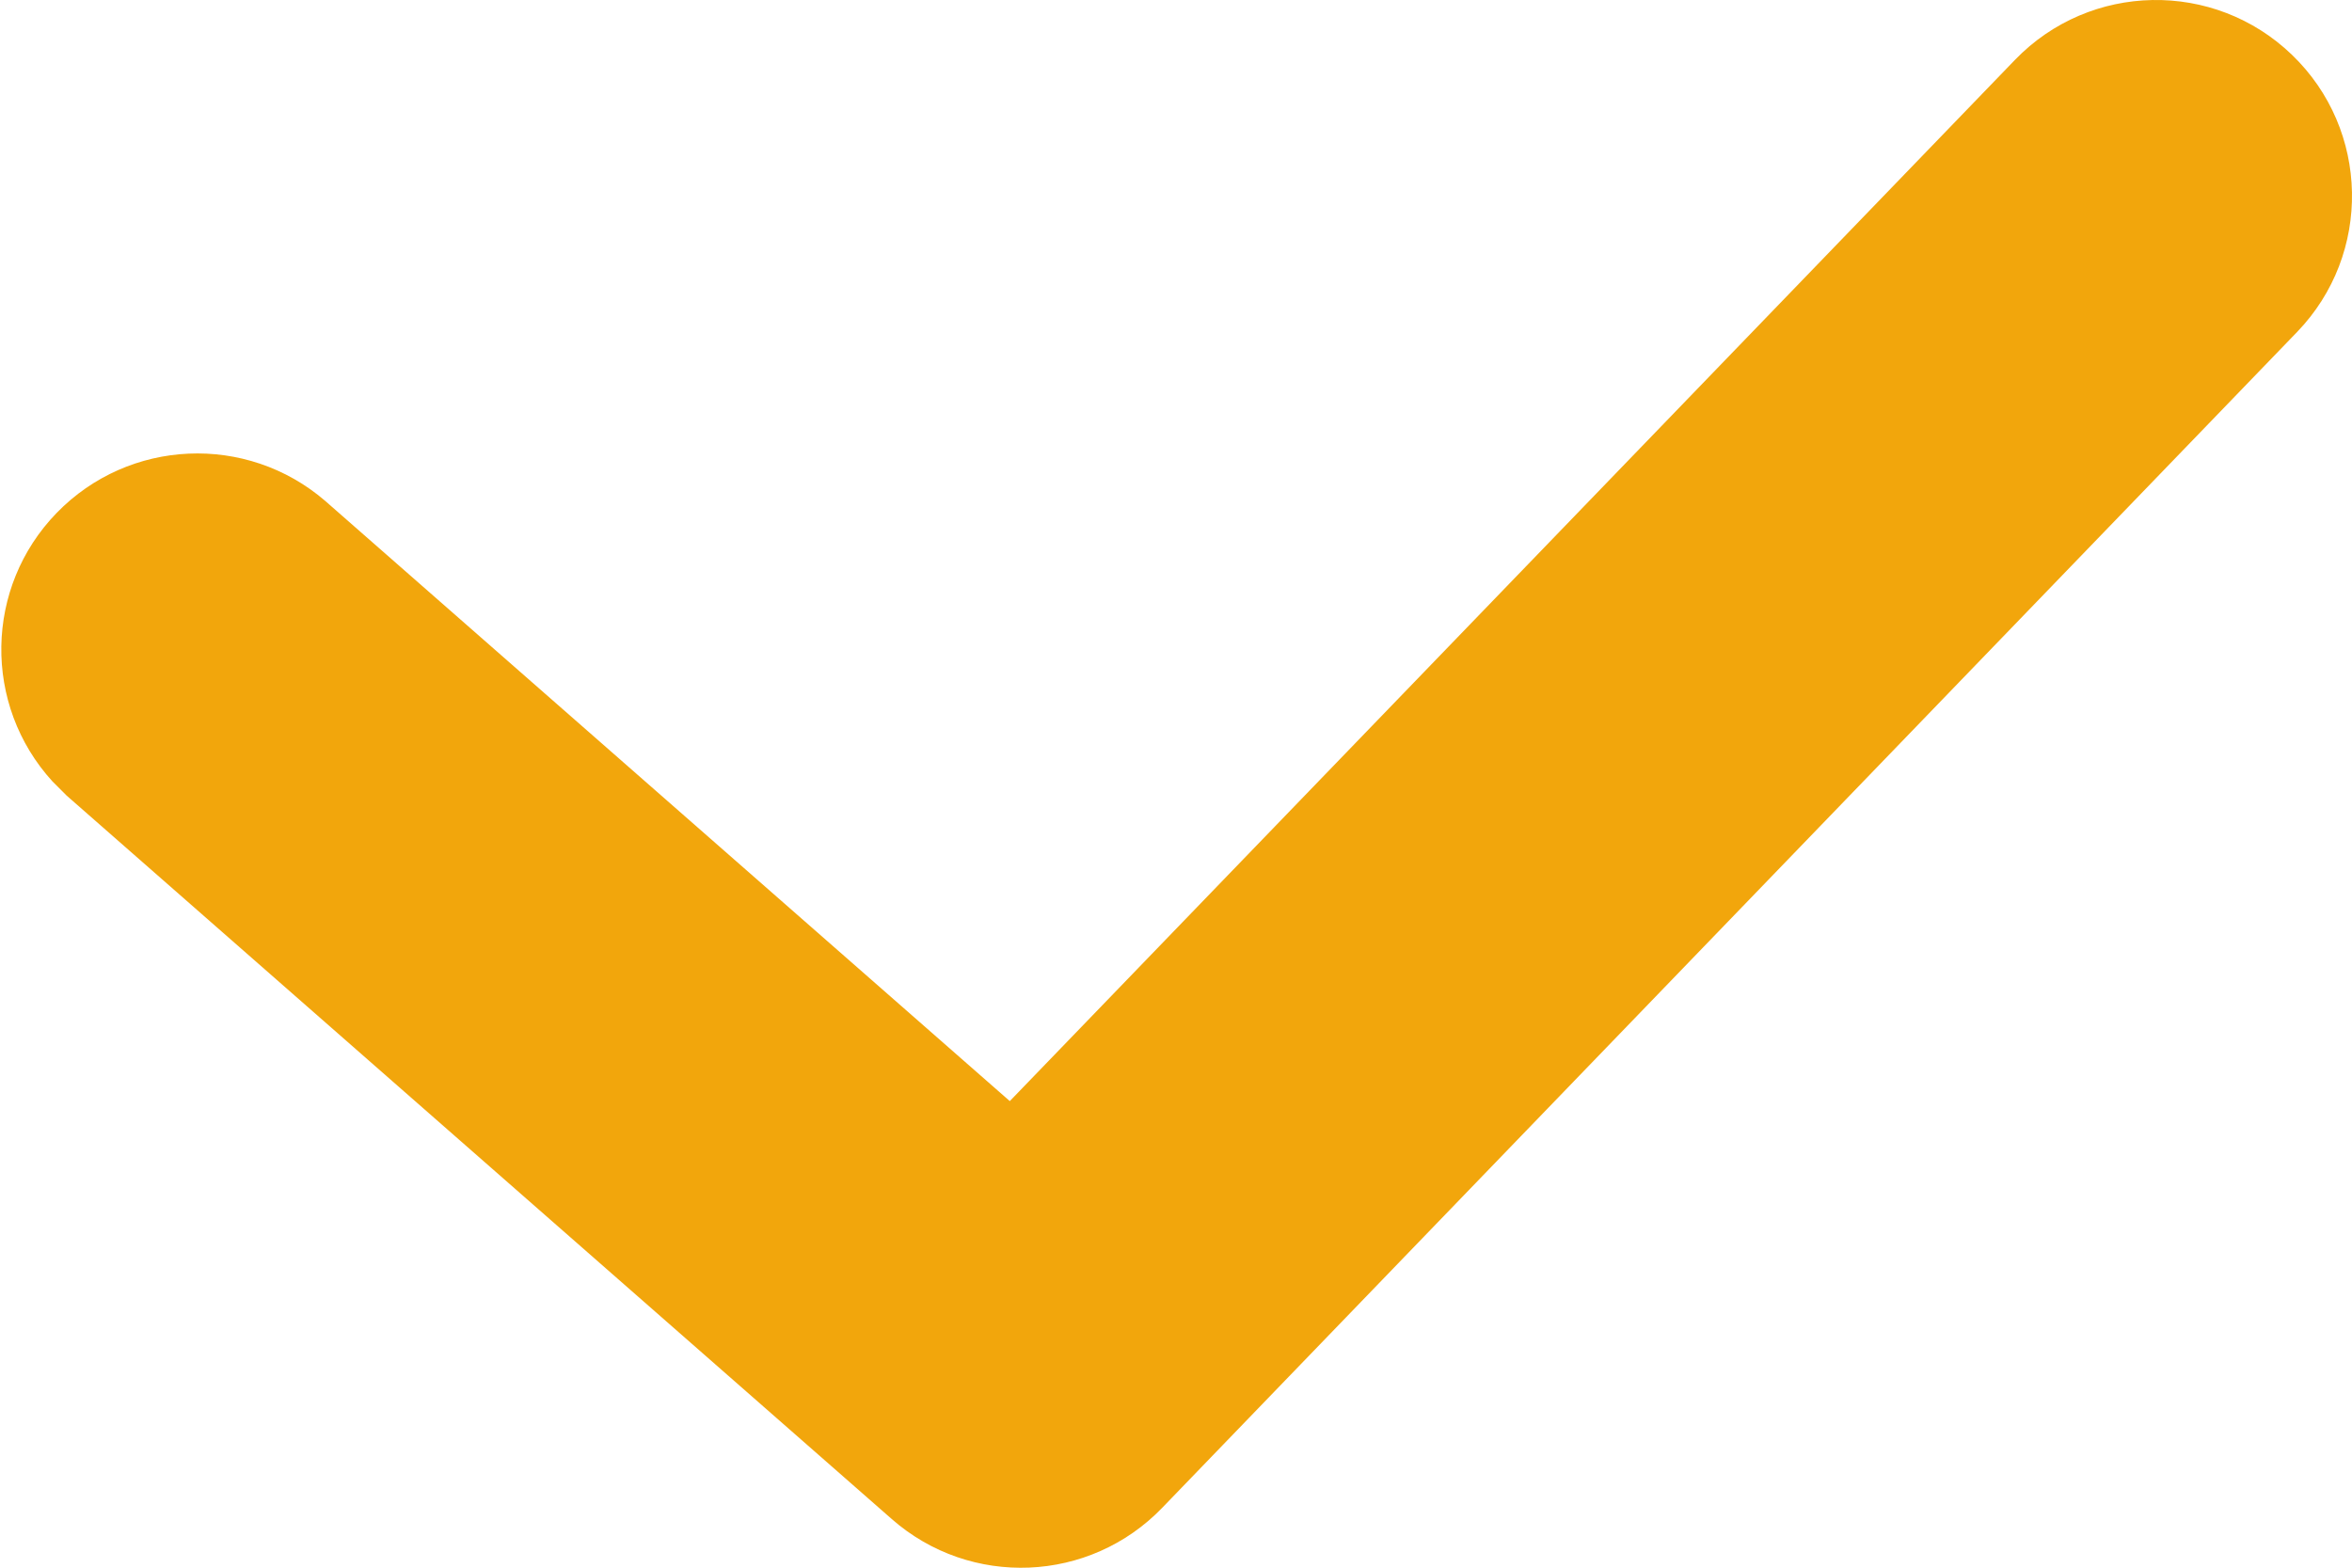
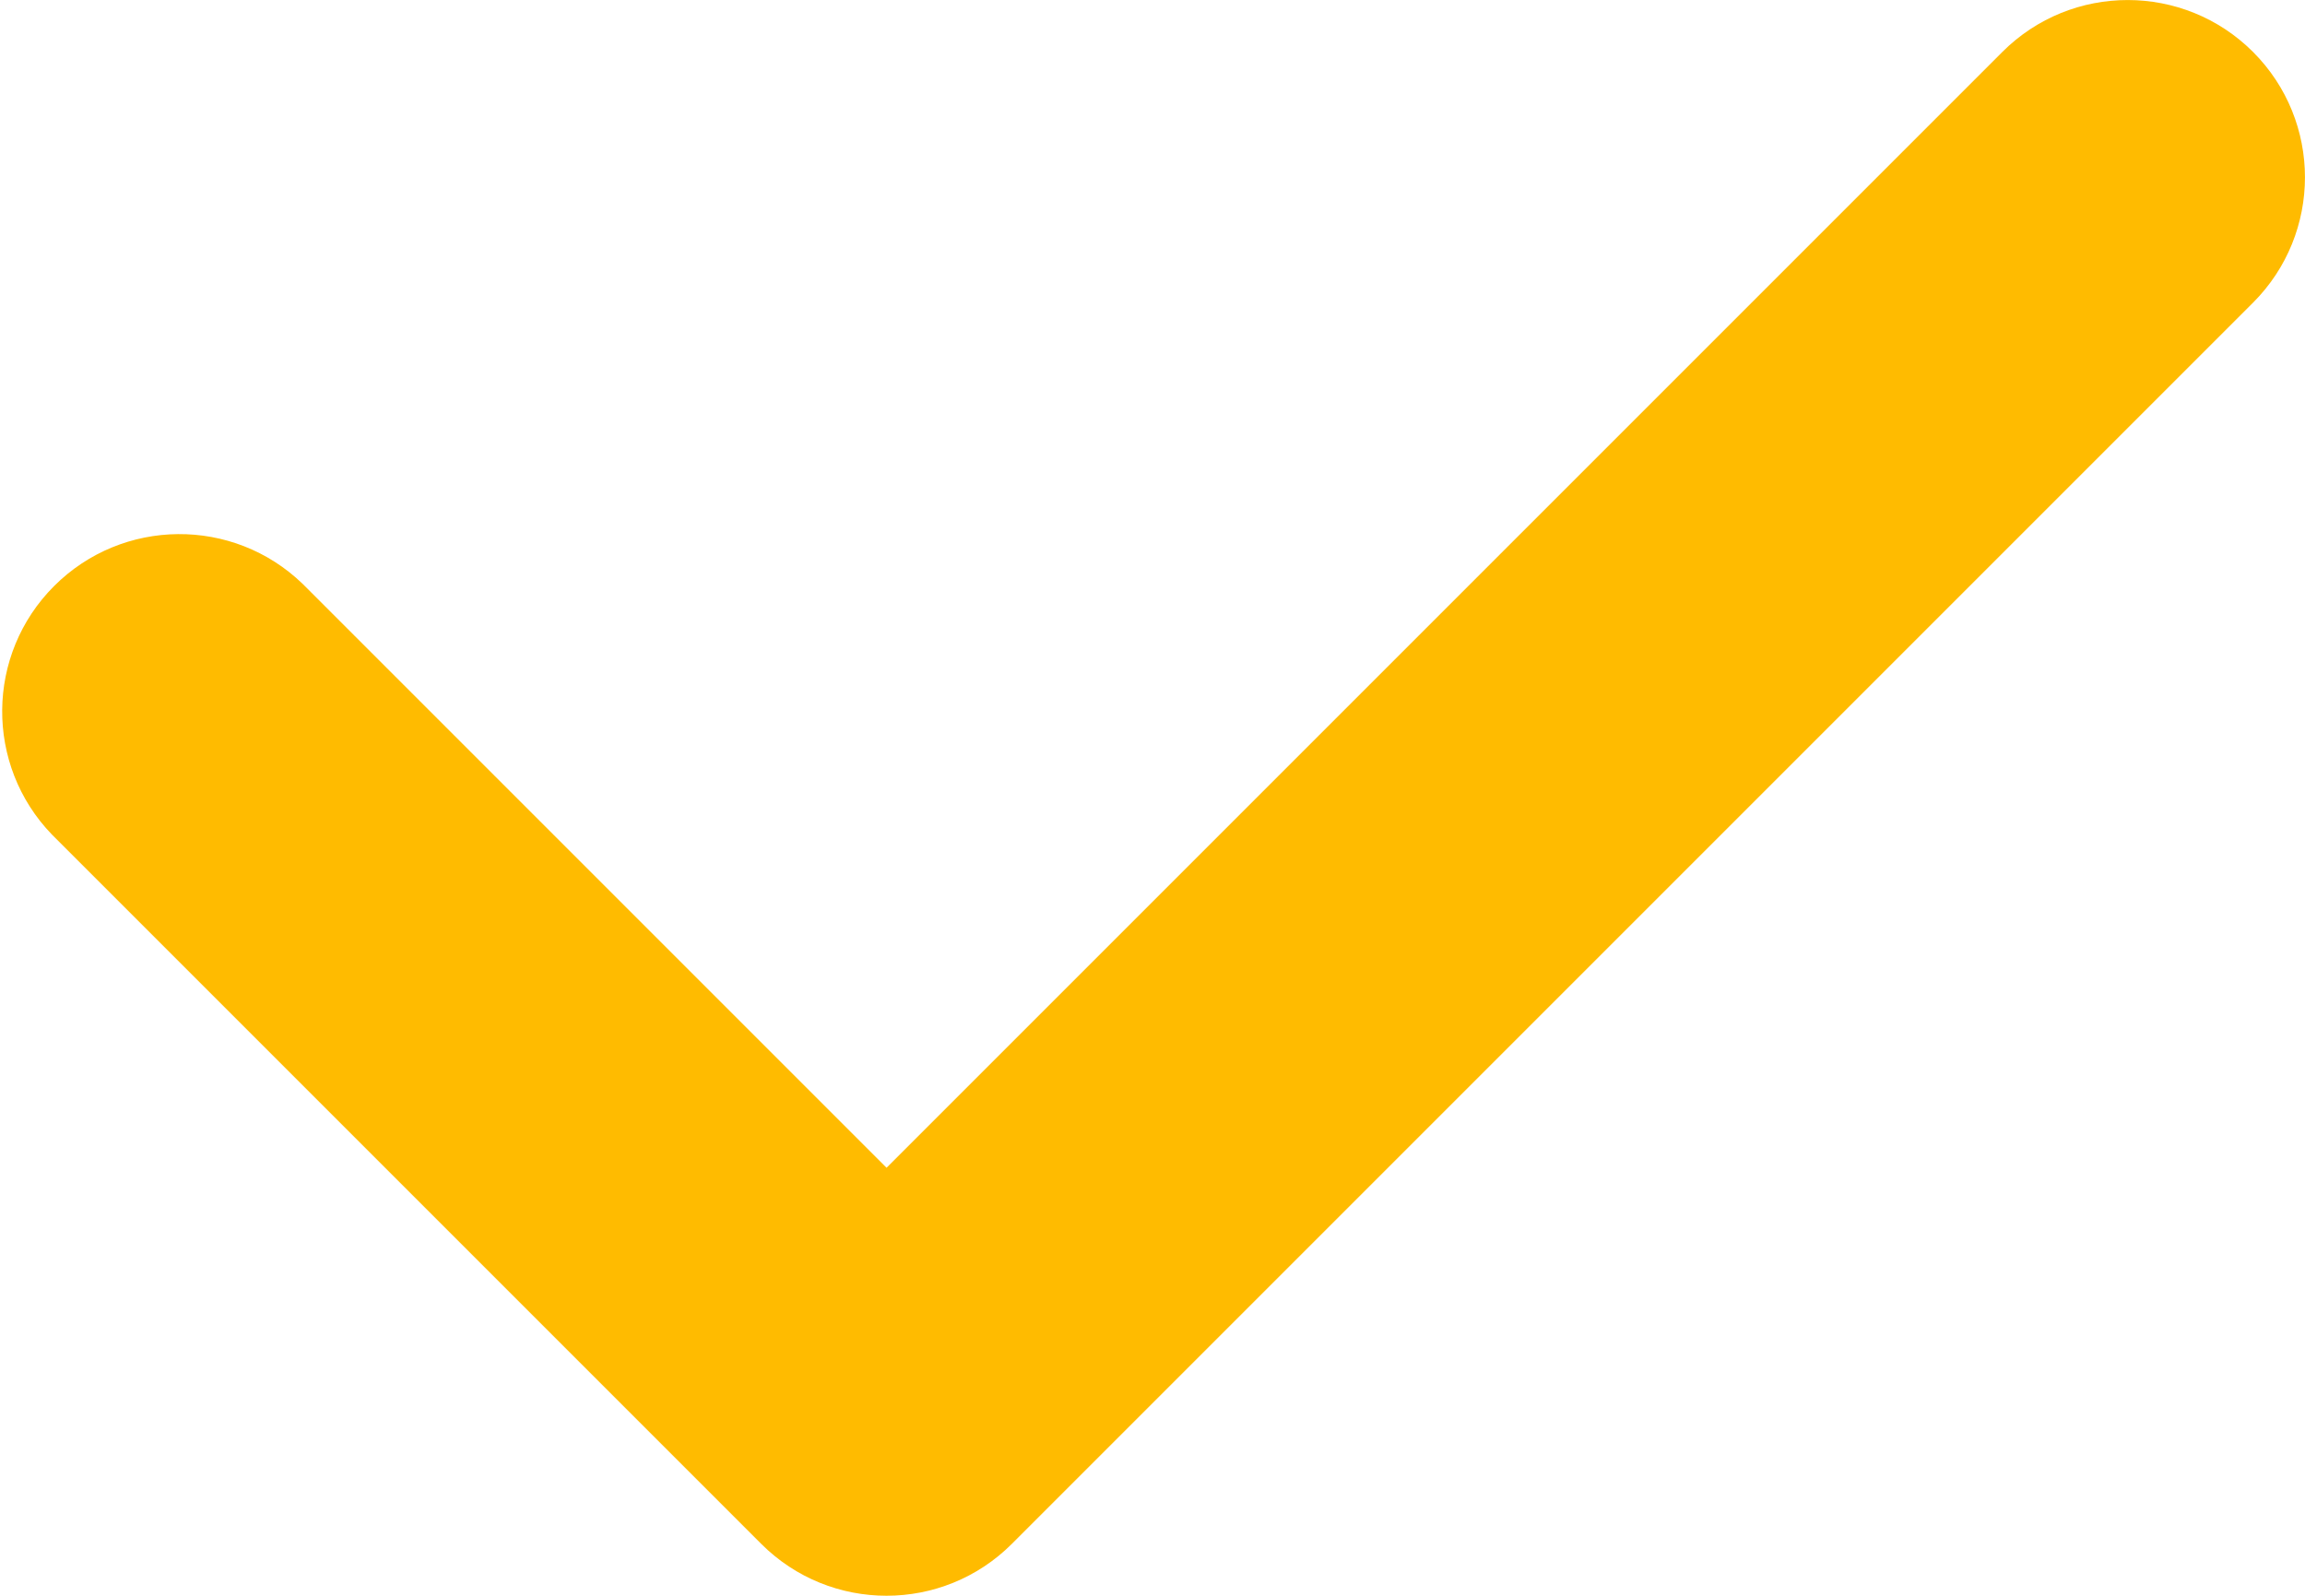
- <svg xmlns="http://www.w3.org/2000/svg" width="12" height="8" fill="none">
-   <path fill="#F2A60C" d="M10.28.306a1 1 0 0 1 1.44 1.388l-5.79 6a1 1 0 0 1-1.38.058L.34 4.06l-.072-.072a1 1 0 0 1 1.391-1.432l3.493 3.063L10.28.306Z" />
+ <svg xmlns="http://www.w3.org/2000/svg" width="13" height="9" fill="none">
+   <path fill-rule="evenodd" clip-rule="evenodd" d="M12.707.293a1 1 0 0 1 0 1.414l-7 7a1 1 0 0 1-1.414 0l-4-4a1 1 0 0 1 1.414-1.414L5 6.586 11.293.293a1 1 0 0 1 1.414 0Z" fill="#FB0" />
</svg>
